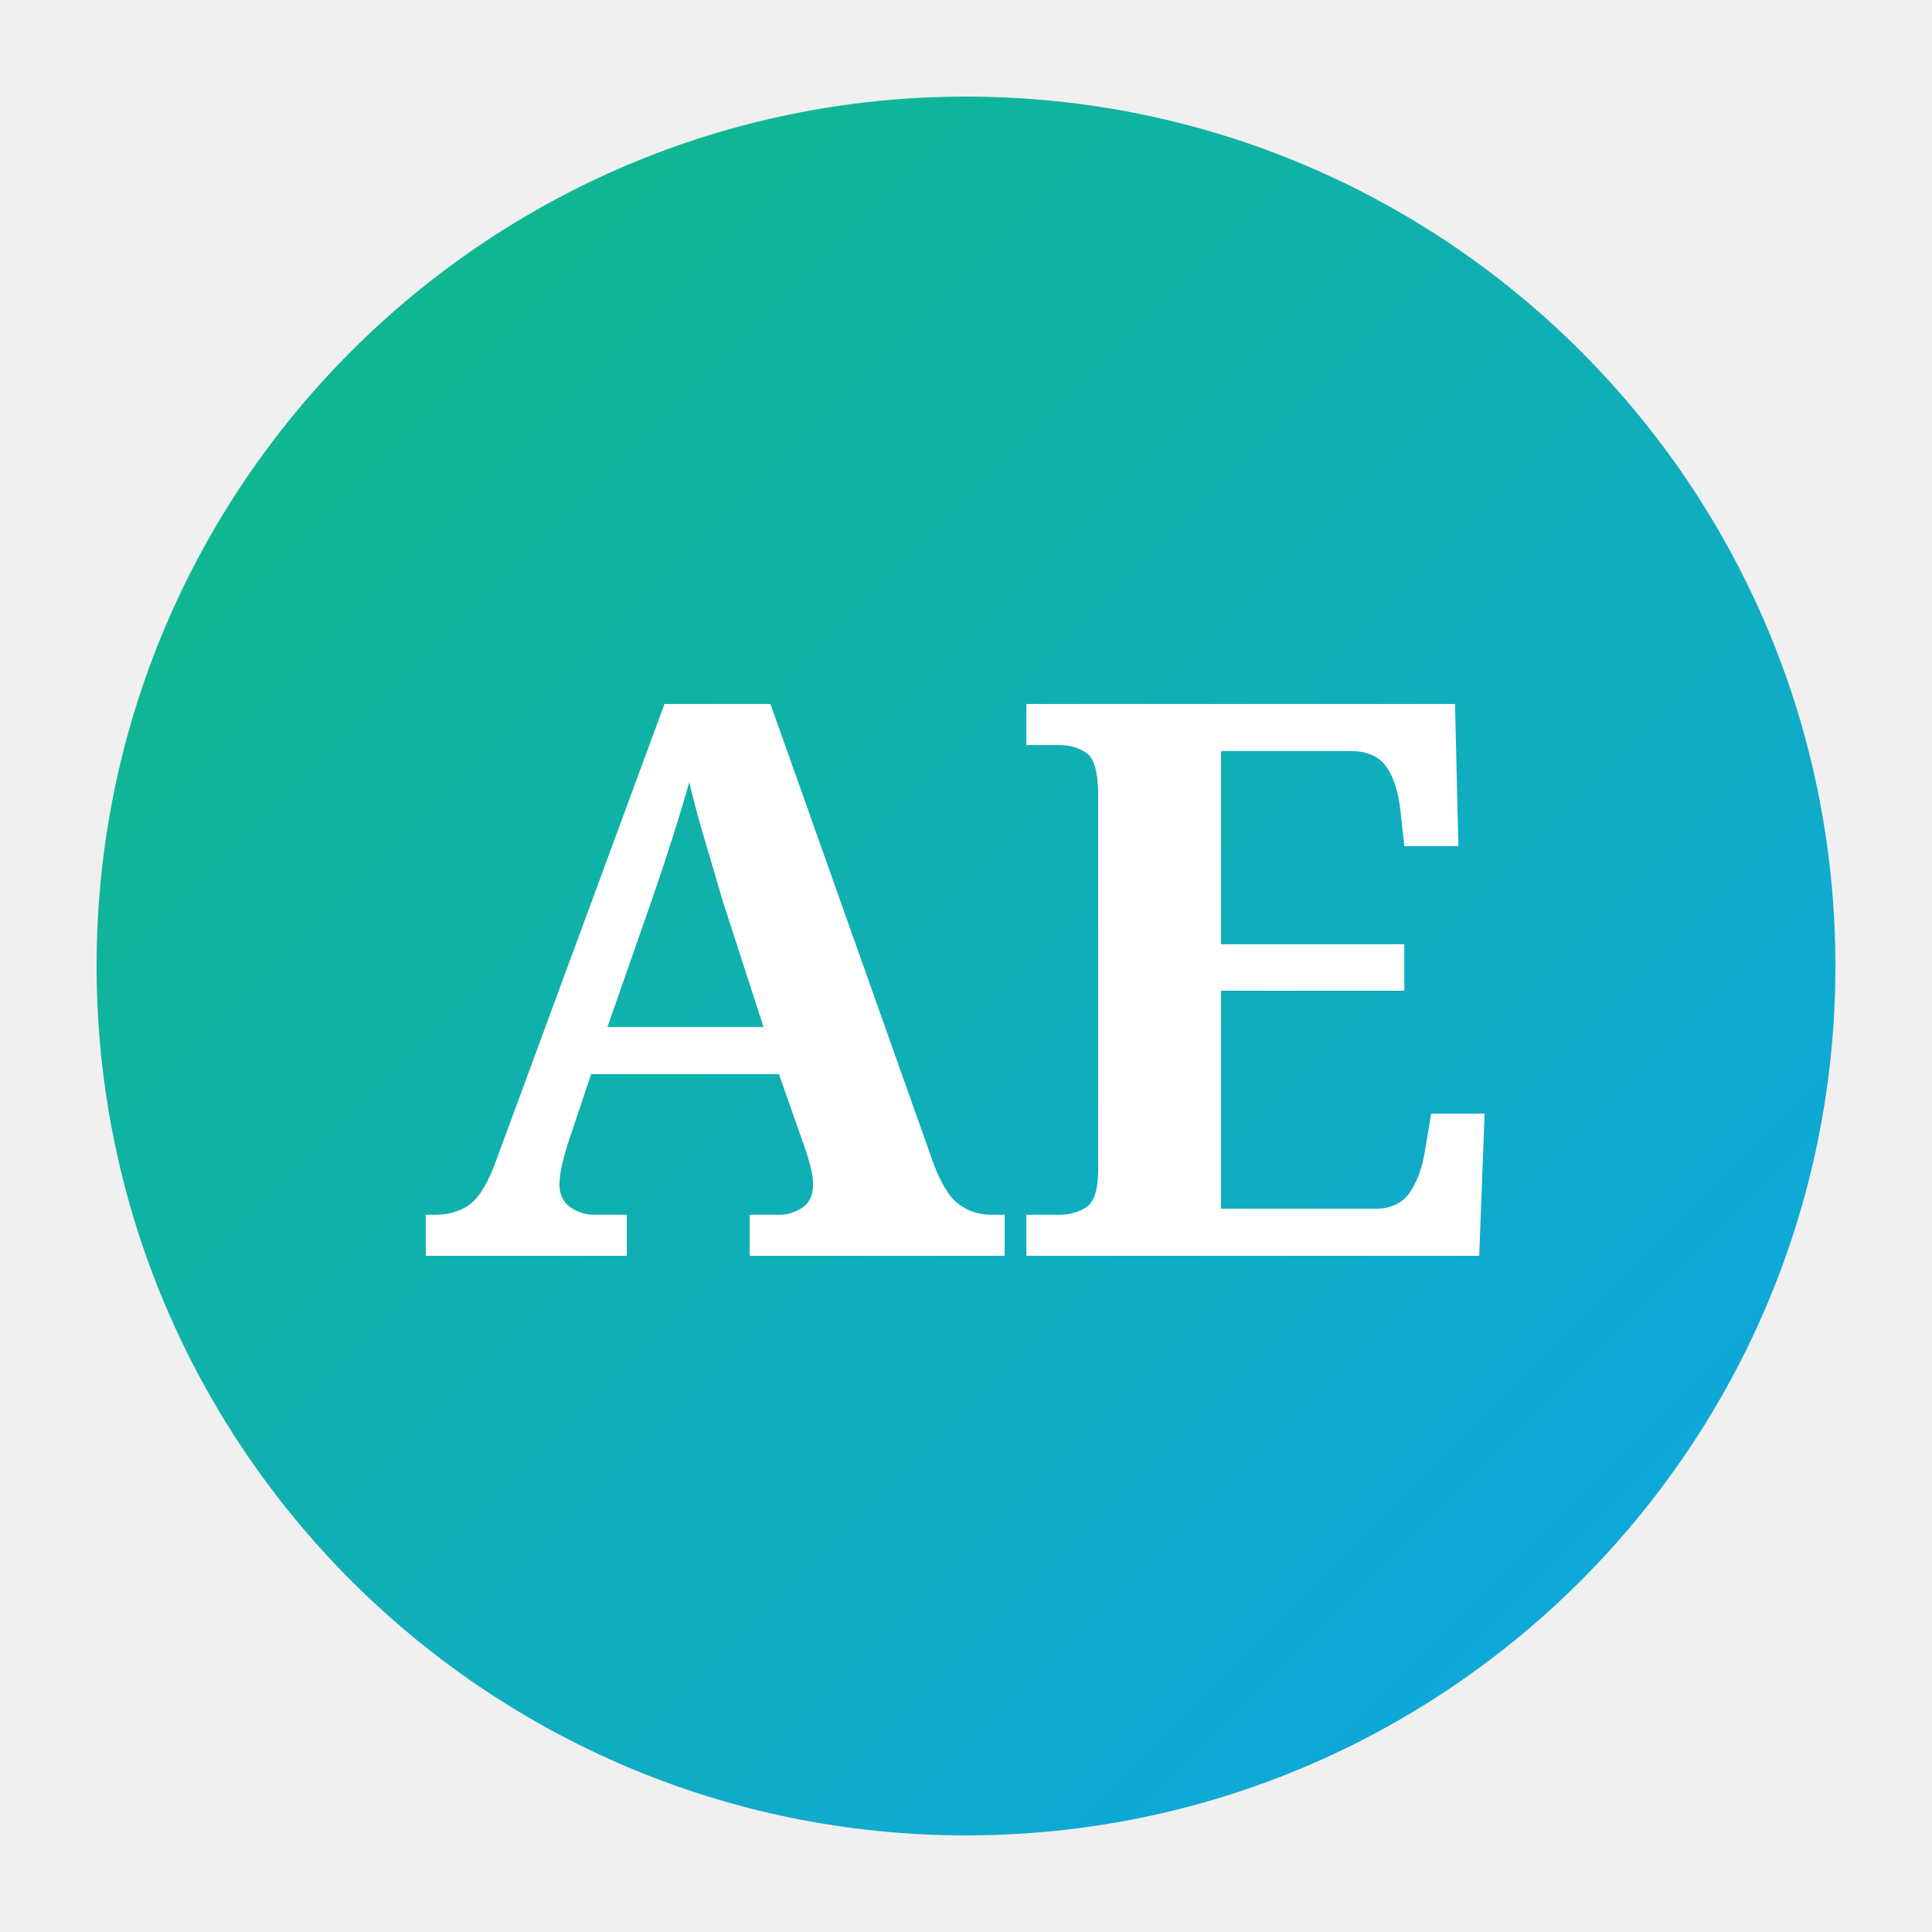
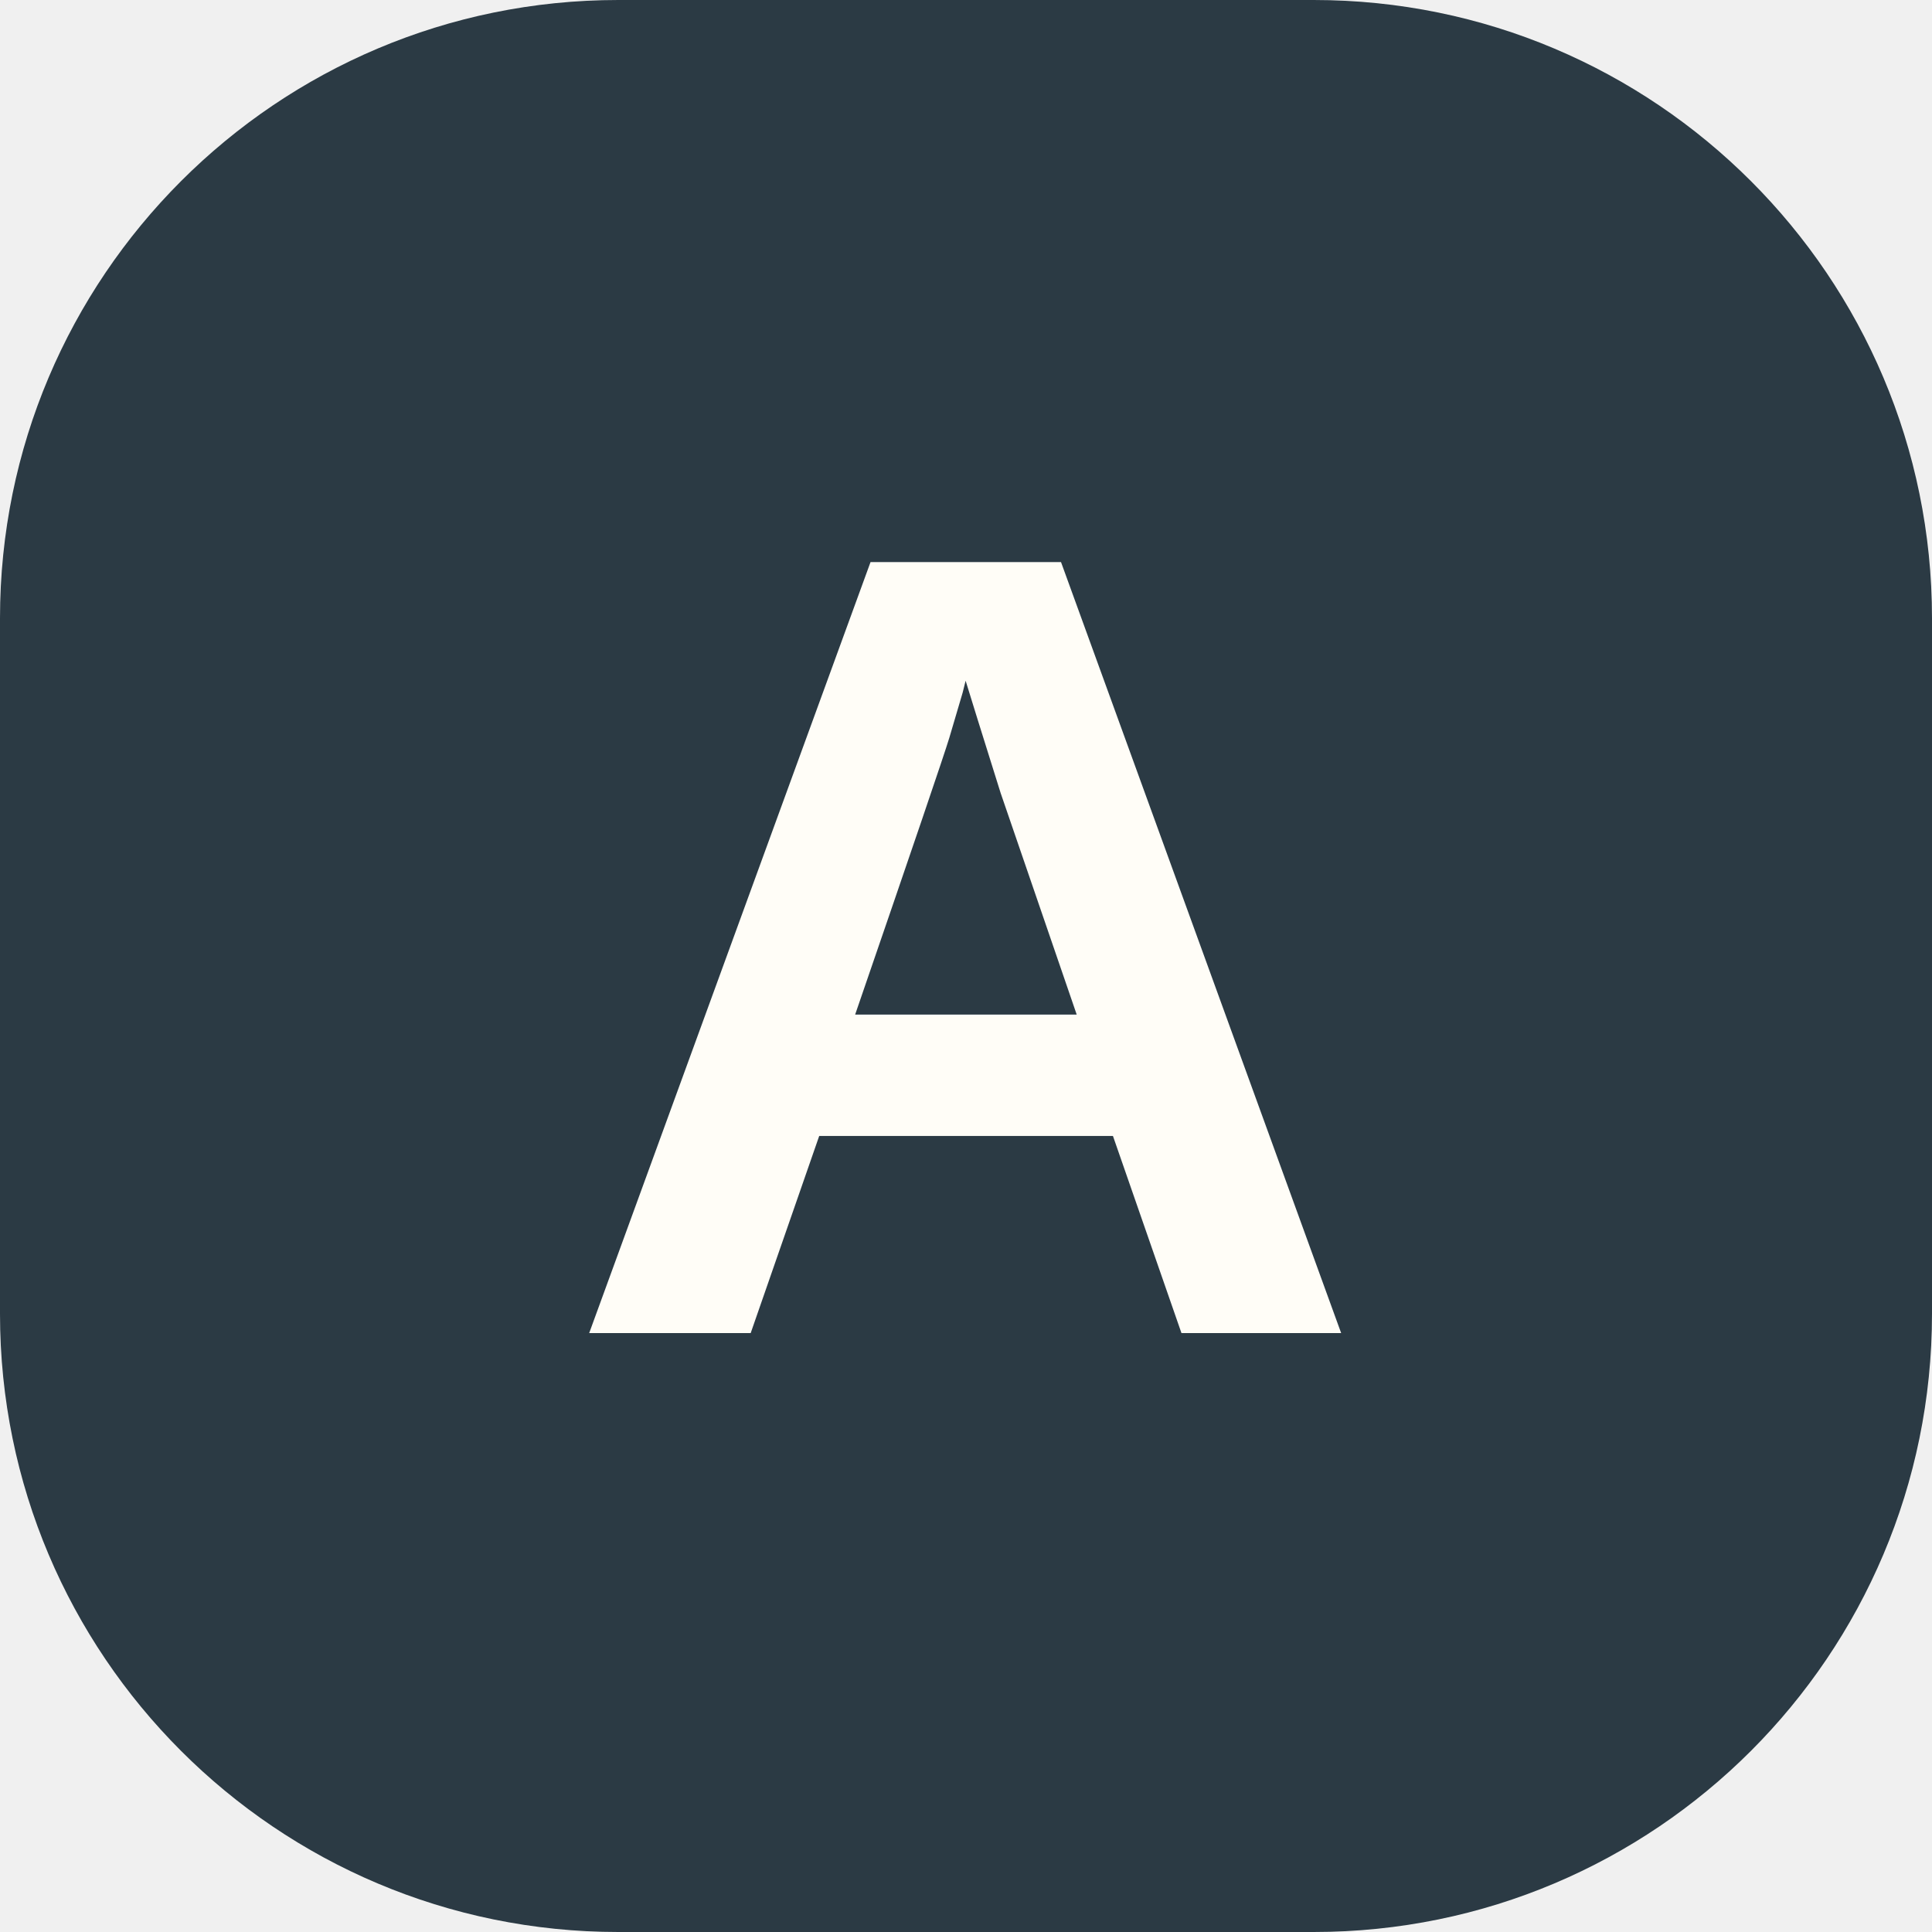
<svg xmlns="http://www.w3.org/2000/svg" viewBox="0 0 100 100">
-   <defs>
-     <linearGradient id="grad" x1="0%" y1="0%" x2="100%" y2="100%">
-       <stop offset="0%" style="stop-color:#10b981;stop-opacity:1" />
-       <stop offset="100%" style="stop-color:#0ea5e9;stop-opacity:1" />
-     </linearGradient>
-   </defs>
-   <circle cx="50" cy="50" r="45" fill="url(#grad)" />
-   <text x="50" y="65" font-family="Georgia, serif" font-size="40" font-weight="bold" fill="white" text-anchor="middle">AE</text>
+   <rect width="100" height="100" rx="32" fill="#2b3a44" />
+   <text x="50" y="69" font-family="'M PLUS Rounded 1c', 'Arial Rounded MT Bold', 'Helvetica Neue', Arial, sans-serif" font-size="58" font-weight="800" fill="#fffdf7" text-anchor="middle">A</text>
</svg>
